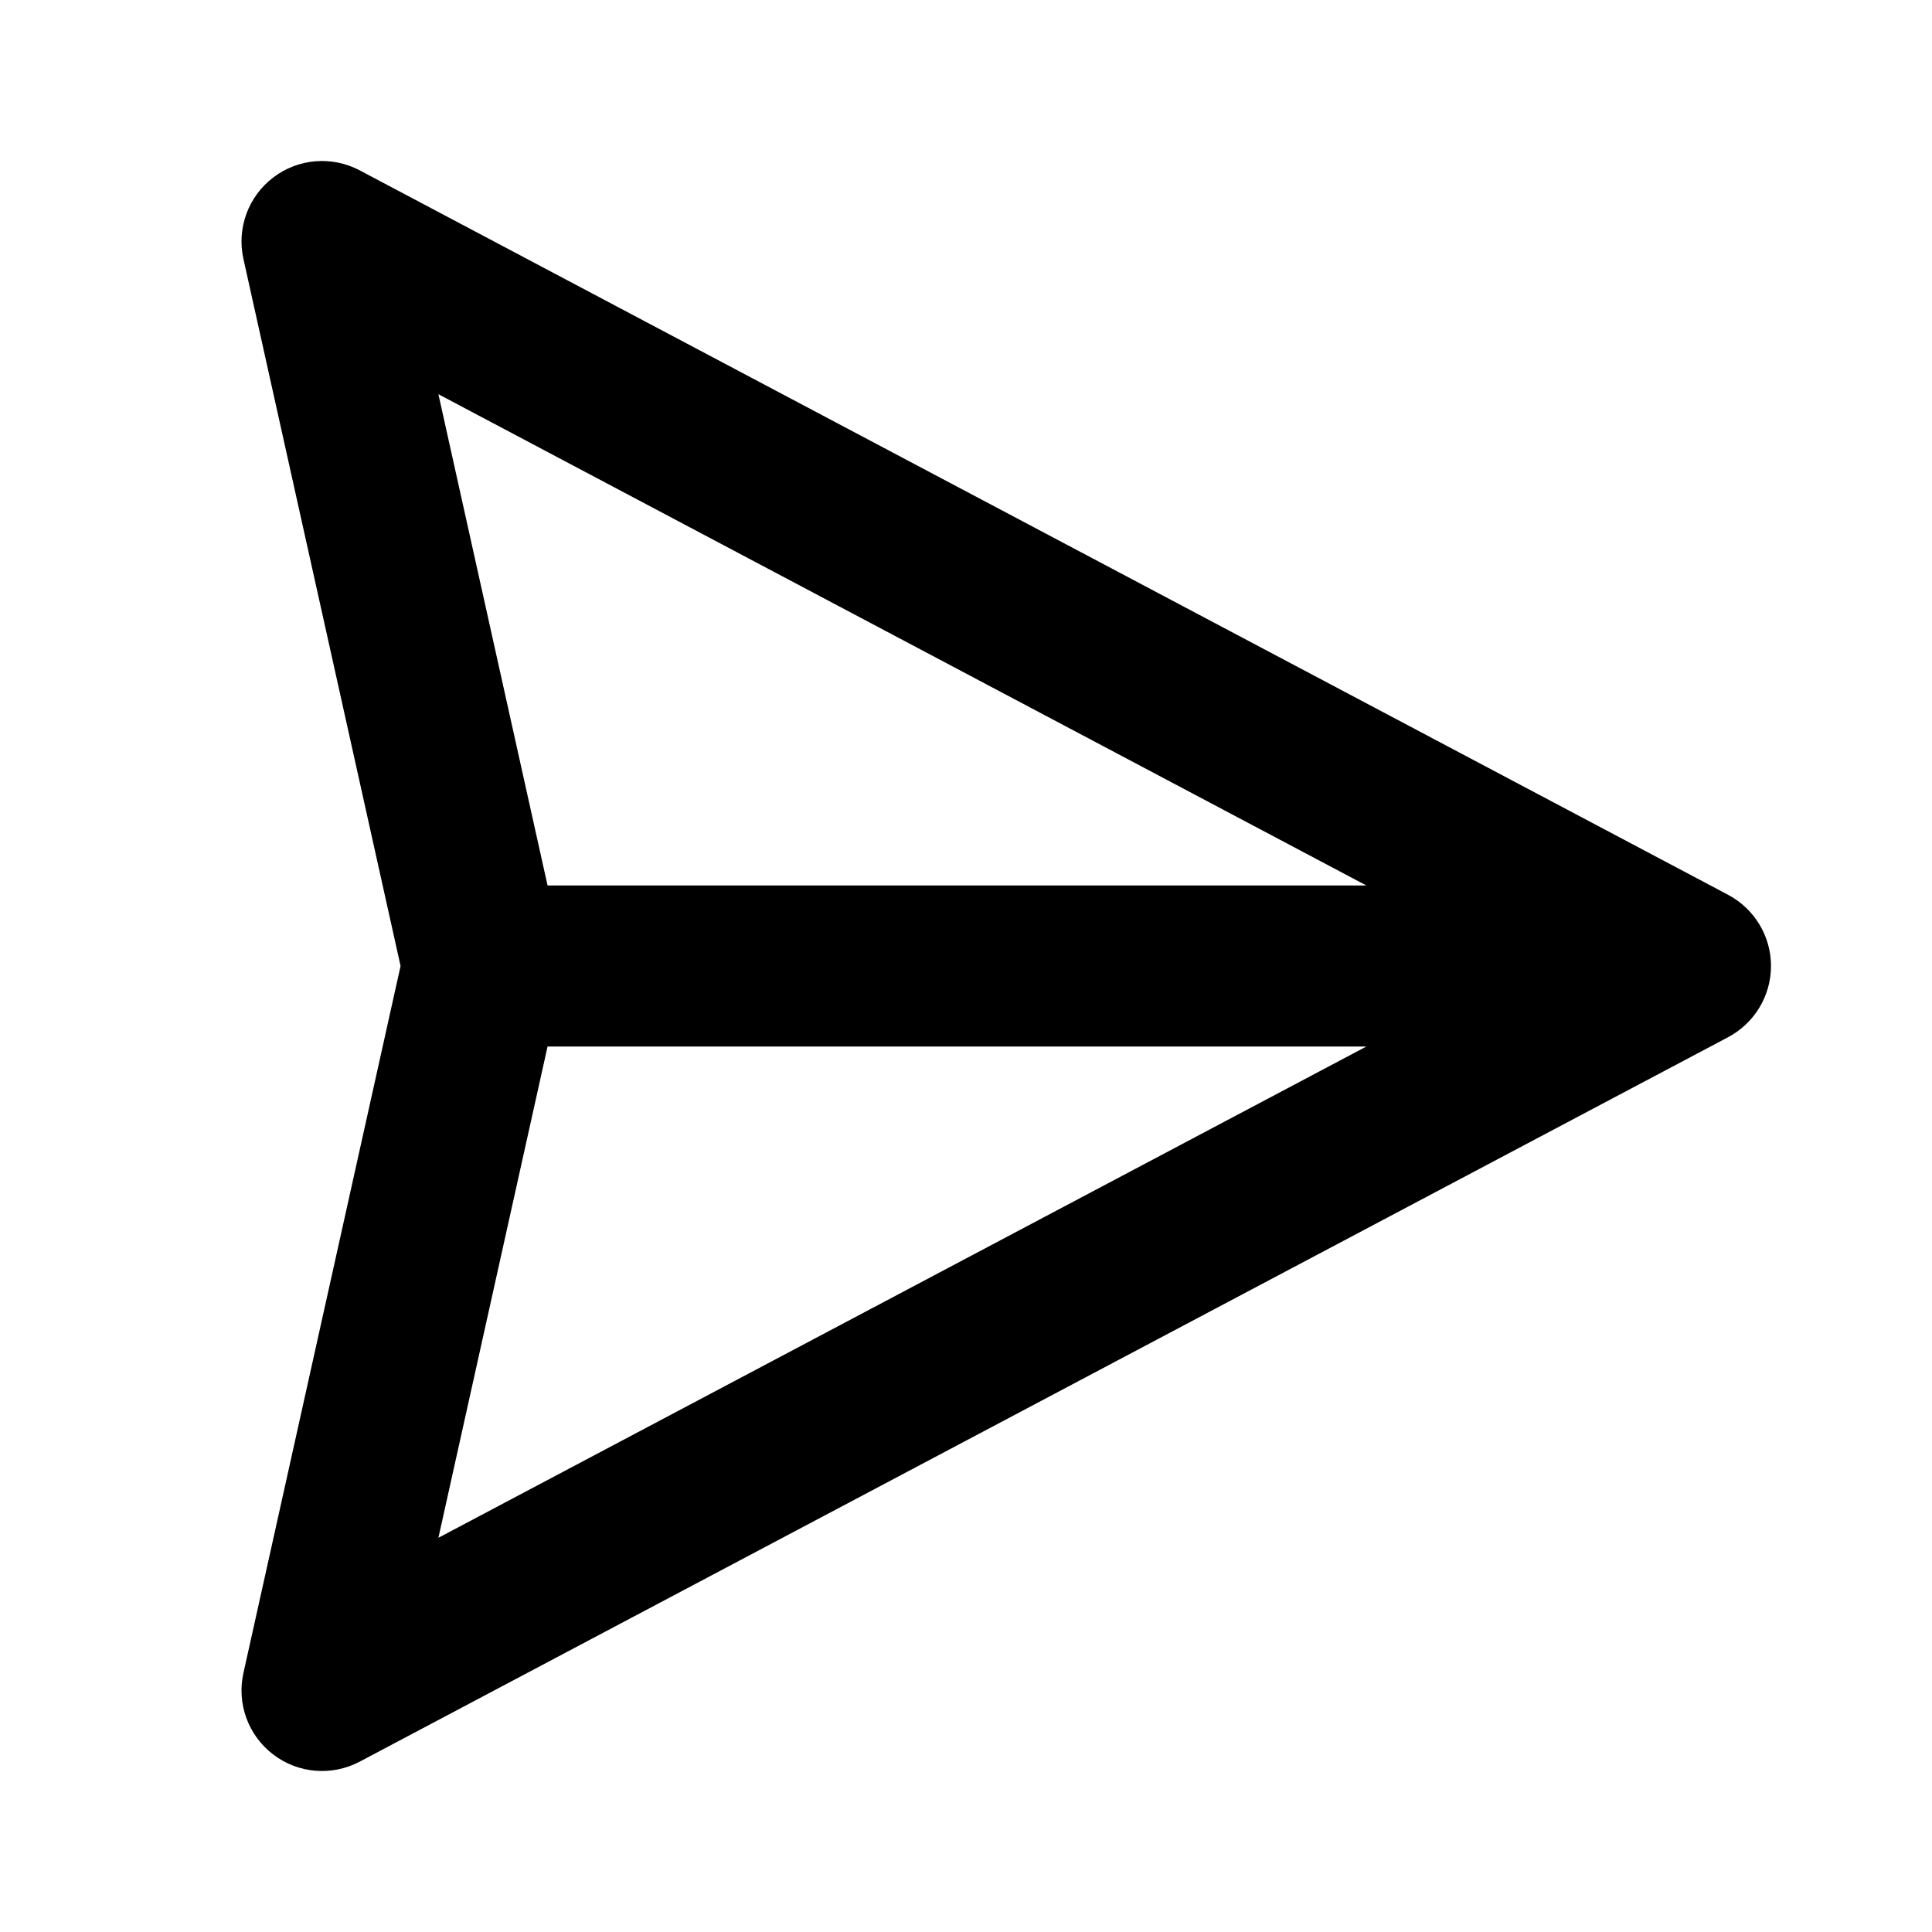
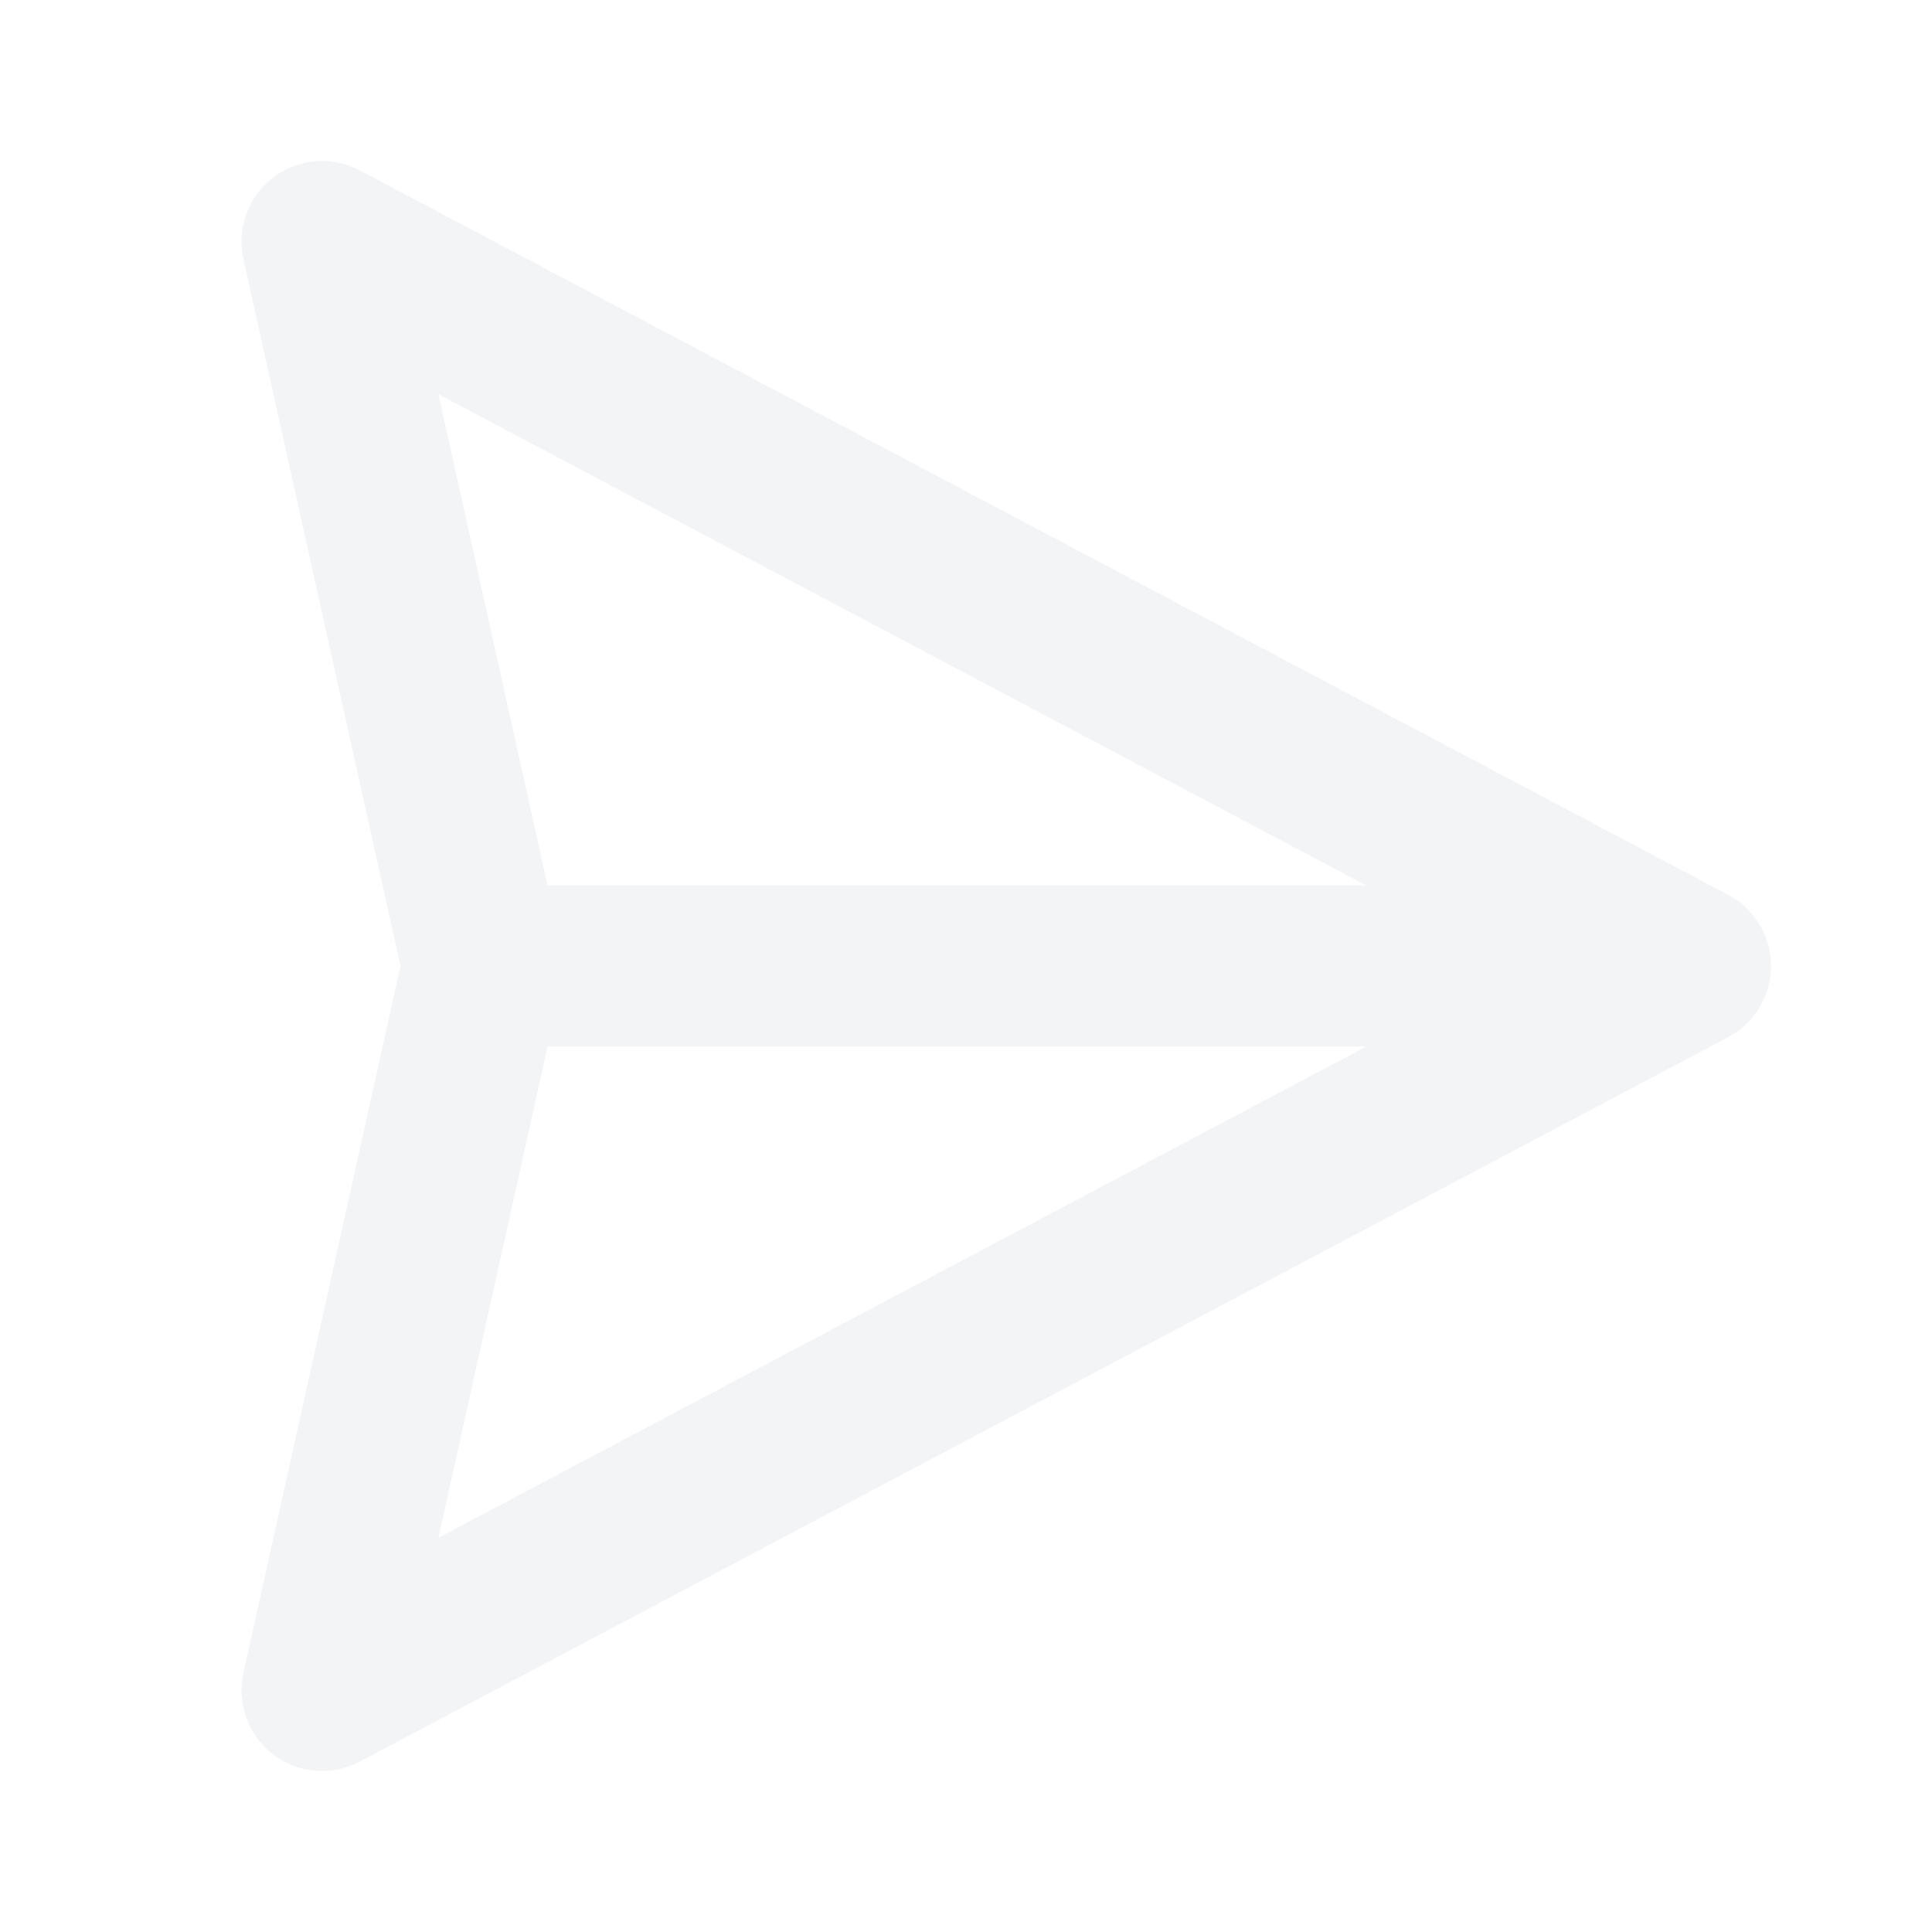
<svg xmlns="http://www.w3.org/2000/svg" width="64px" height="64px" viewBox="0 0 24 24" fill="none">
  <g id="SVGRepo_bgCarrier" stroke-width="0" />
  <g id="SVGRepo_tracerCarrier" stroke-linecap="round" stroke-linejoin="round" />
  <g id="SVGRepo_iconCarrier">
-     <path fill-rule="evenodd" clip-rule="evenodd" d="M3.394 2.205C3.704 1.968 4.123 1.934 4.468 2.116L21.468 11.116C21.795 11.29 22 11.63 22 12C22 12.37 21.795 12.71 21.468 12.884L4.468 21.884C4.123 22.066 3.704 22.032 3.394 21.795C3.084 21.559 2.939 21.164 3.024 20.783L4.976 12L3.024 3.217C2.939 2.836 3.084 2.441 3.394 2.205ZM6.802 13L5.446 19.103L16.974 13H6.802ZM16.974 11H6.802L5.446 4.897L16.974 11Z" fill="#000000" />
+     <path fill-rule="evenodd" clip-rule="evenodd" d="M3.394 2.205C3.704 1.968 4.123 1.934 4.468 2.116L21.468 11.116C21.795 11.29 22 11.63 22 12C22 12.37 21.795 12.71 21.468 12.884L4.468 21.884C4.123 22.066 3.704 22.032 3.394 21.795C3.084 21.559 2.939 21.164 3.024 20.783L4.976 12L3.024 3.217C2.939 2.836 3.084 2.441 3.394 2.205ZM6.802 13L5.446 19.103L16.974 13H6.802ZM16.974 11H6.802L5.446 4.897L16.974 11Z" fill="rgb(243 244 246)" />
  </g>
</svg>
